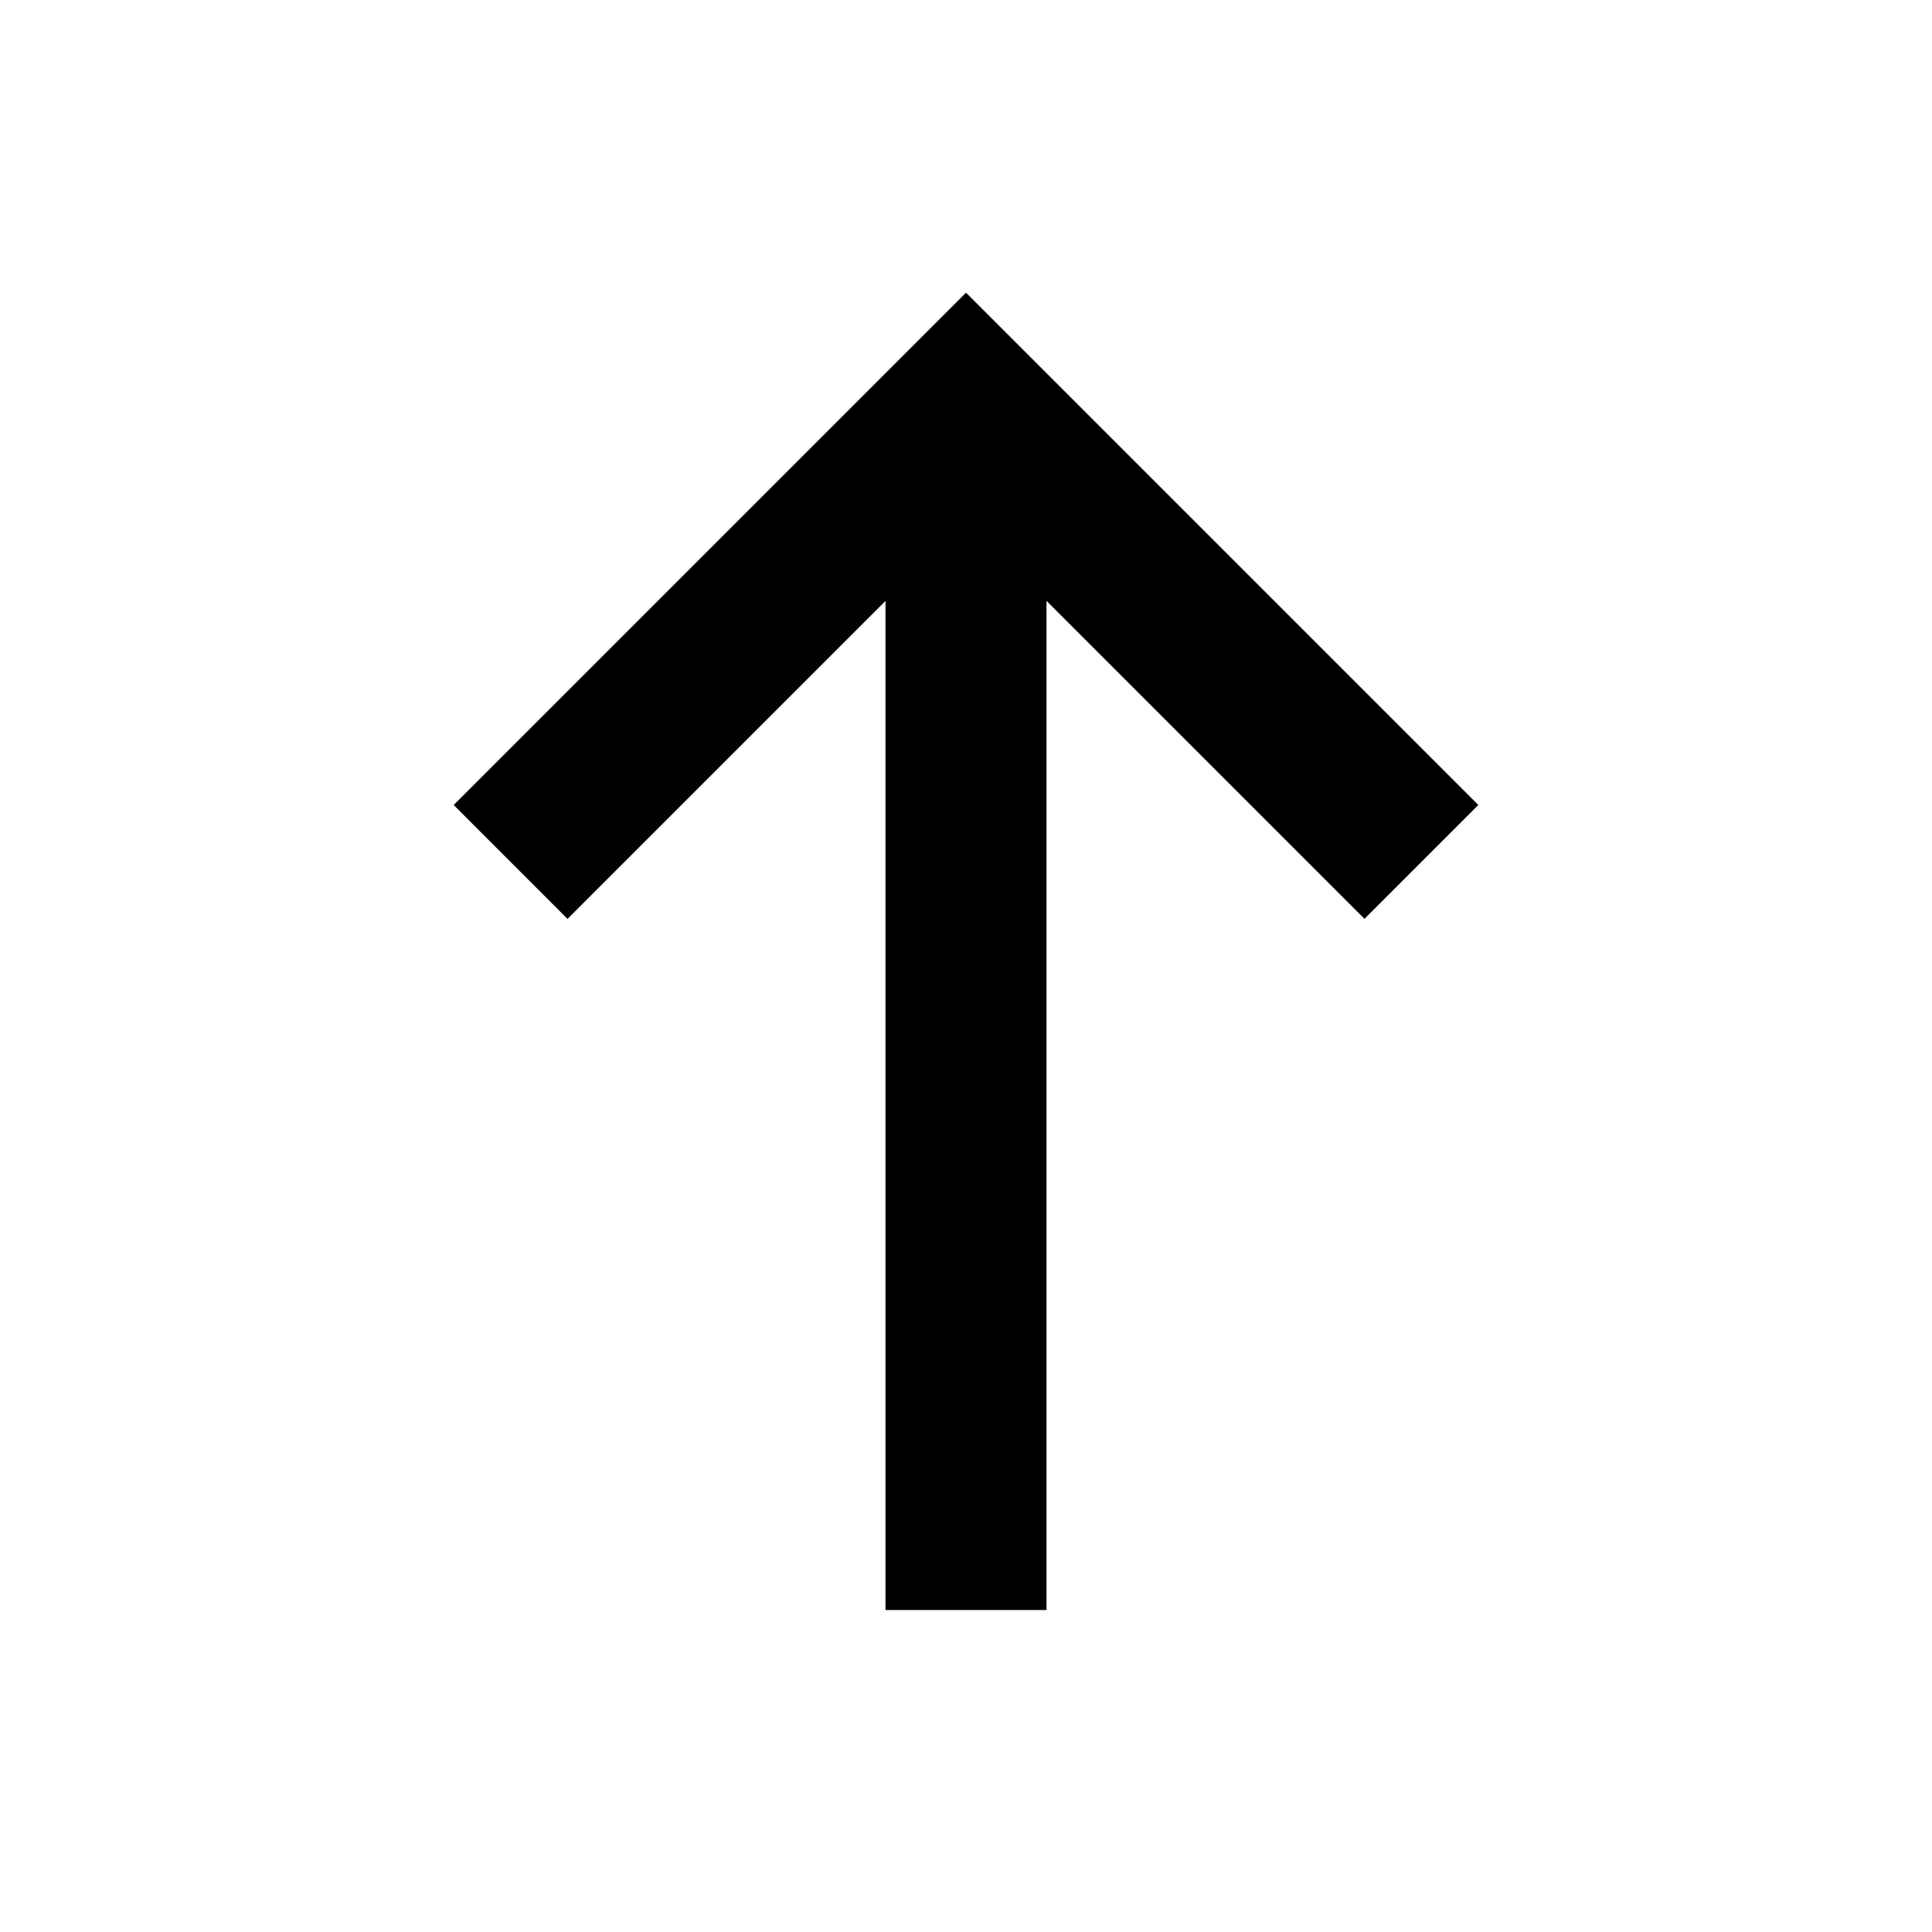
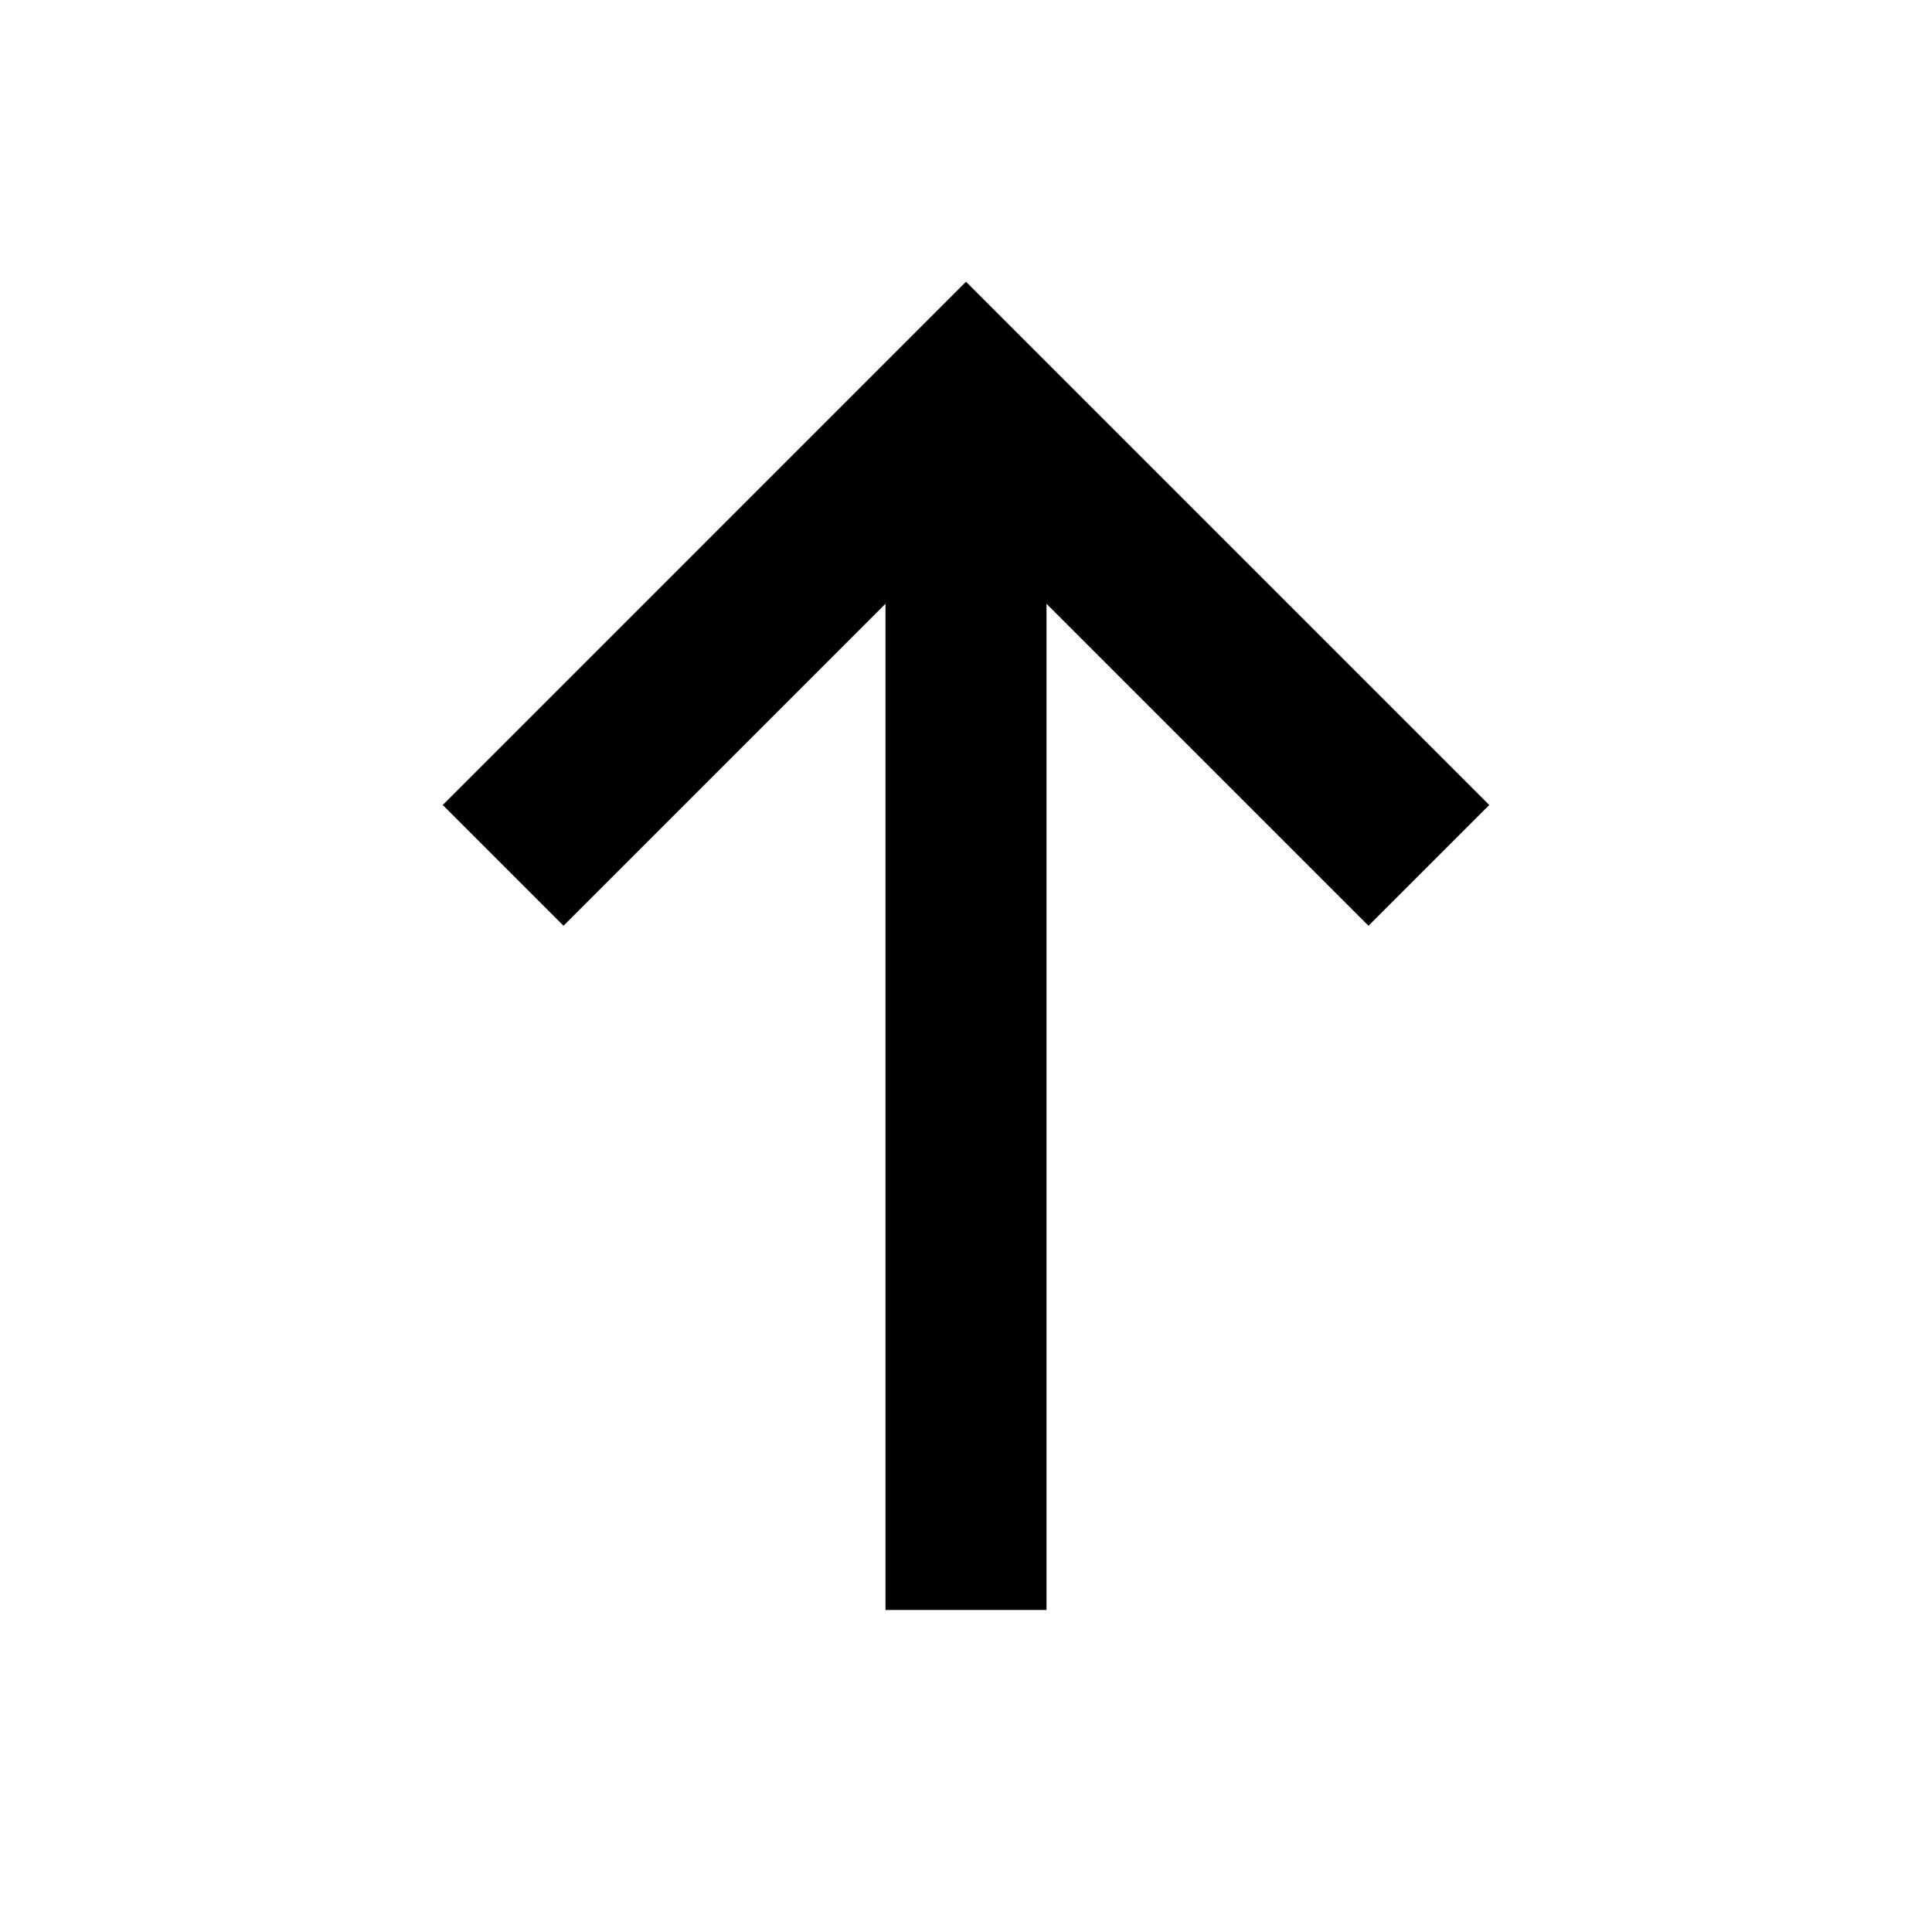
- <svg xmlns="http://www.w3.org/2000/svg" viewBox="0 0 24 24" role="img">
+ <svg xmlns="http://www.w3.org/2000/svg" role="img" viewBox="0 0 24 24">
  <g fill="none" fill-rule="evenodd">
-     <path d="M0 0h24v24H0z" />
-     <path fill="currentColor" d="M12 3.636L18.364 10l-1.414 1.414L13 7.464V20h-2V7.465l-3.95 3.95L5.636 10z" />
+     <rect width="24" height="24" />
+     <polygon fill="currentColor" points="12 3.5 18.5 10 17 11.5 13 7.5 13 20 11 20 11 7.5 7 11.5 5.5 10" />
  </g>
</svg>
